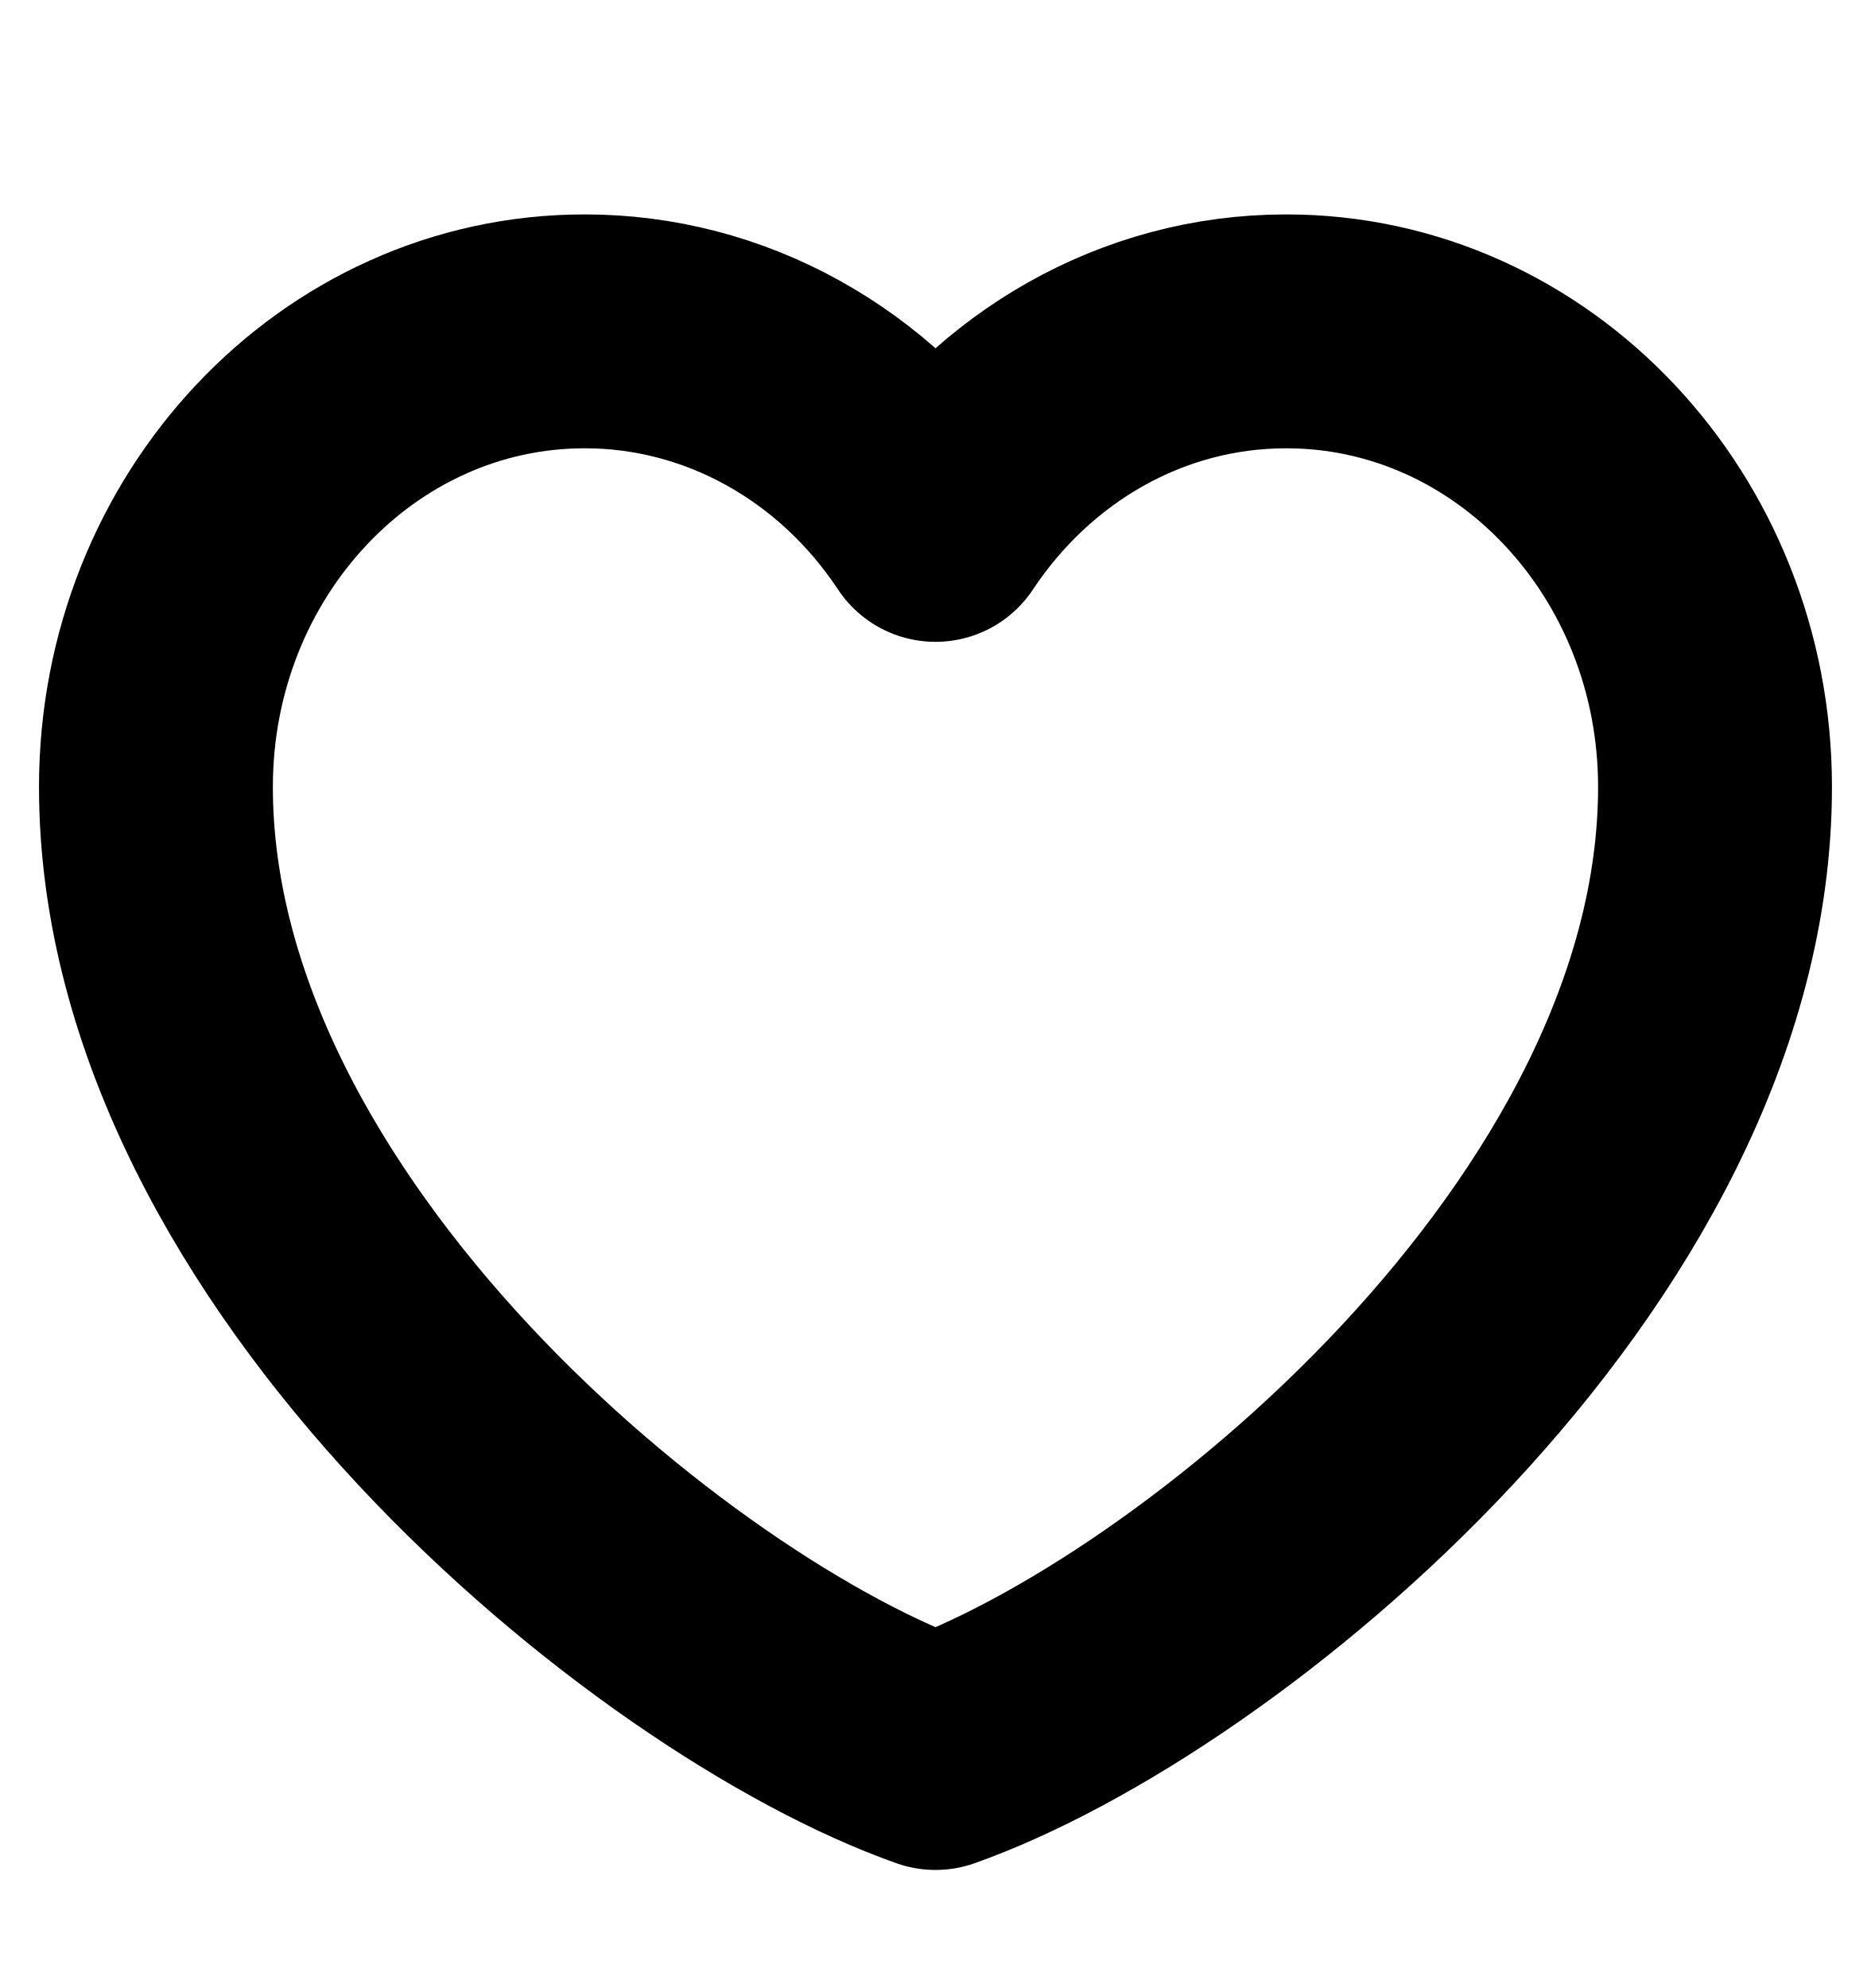
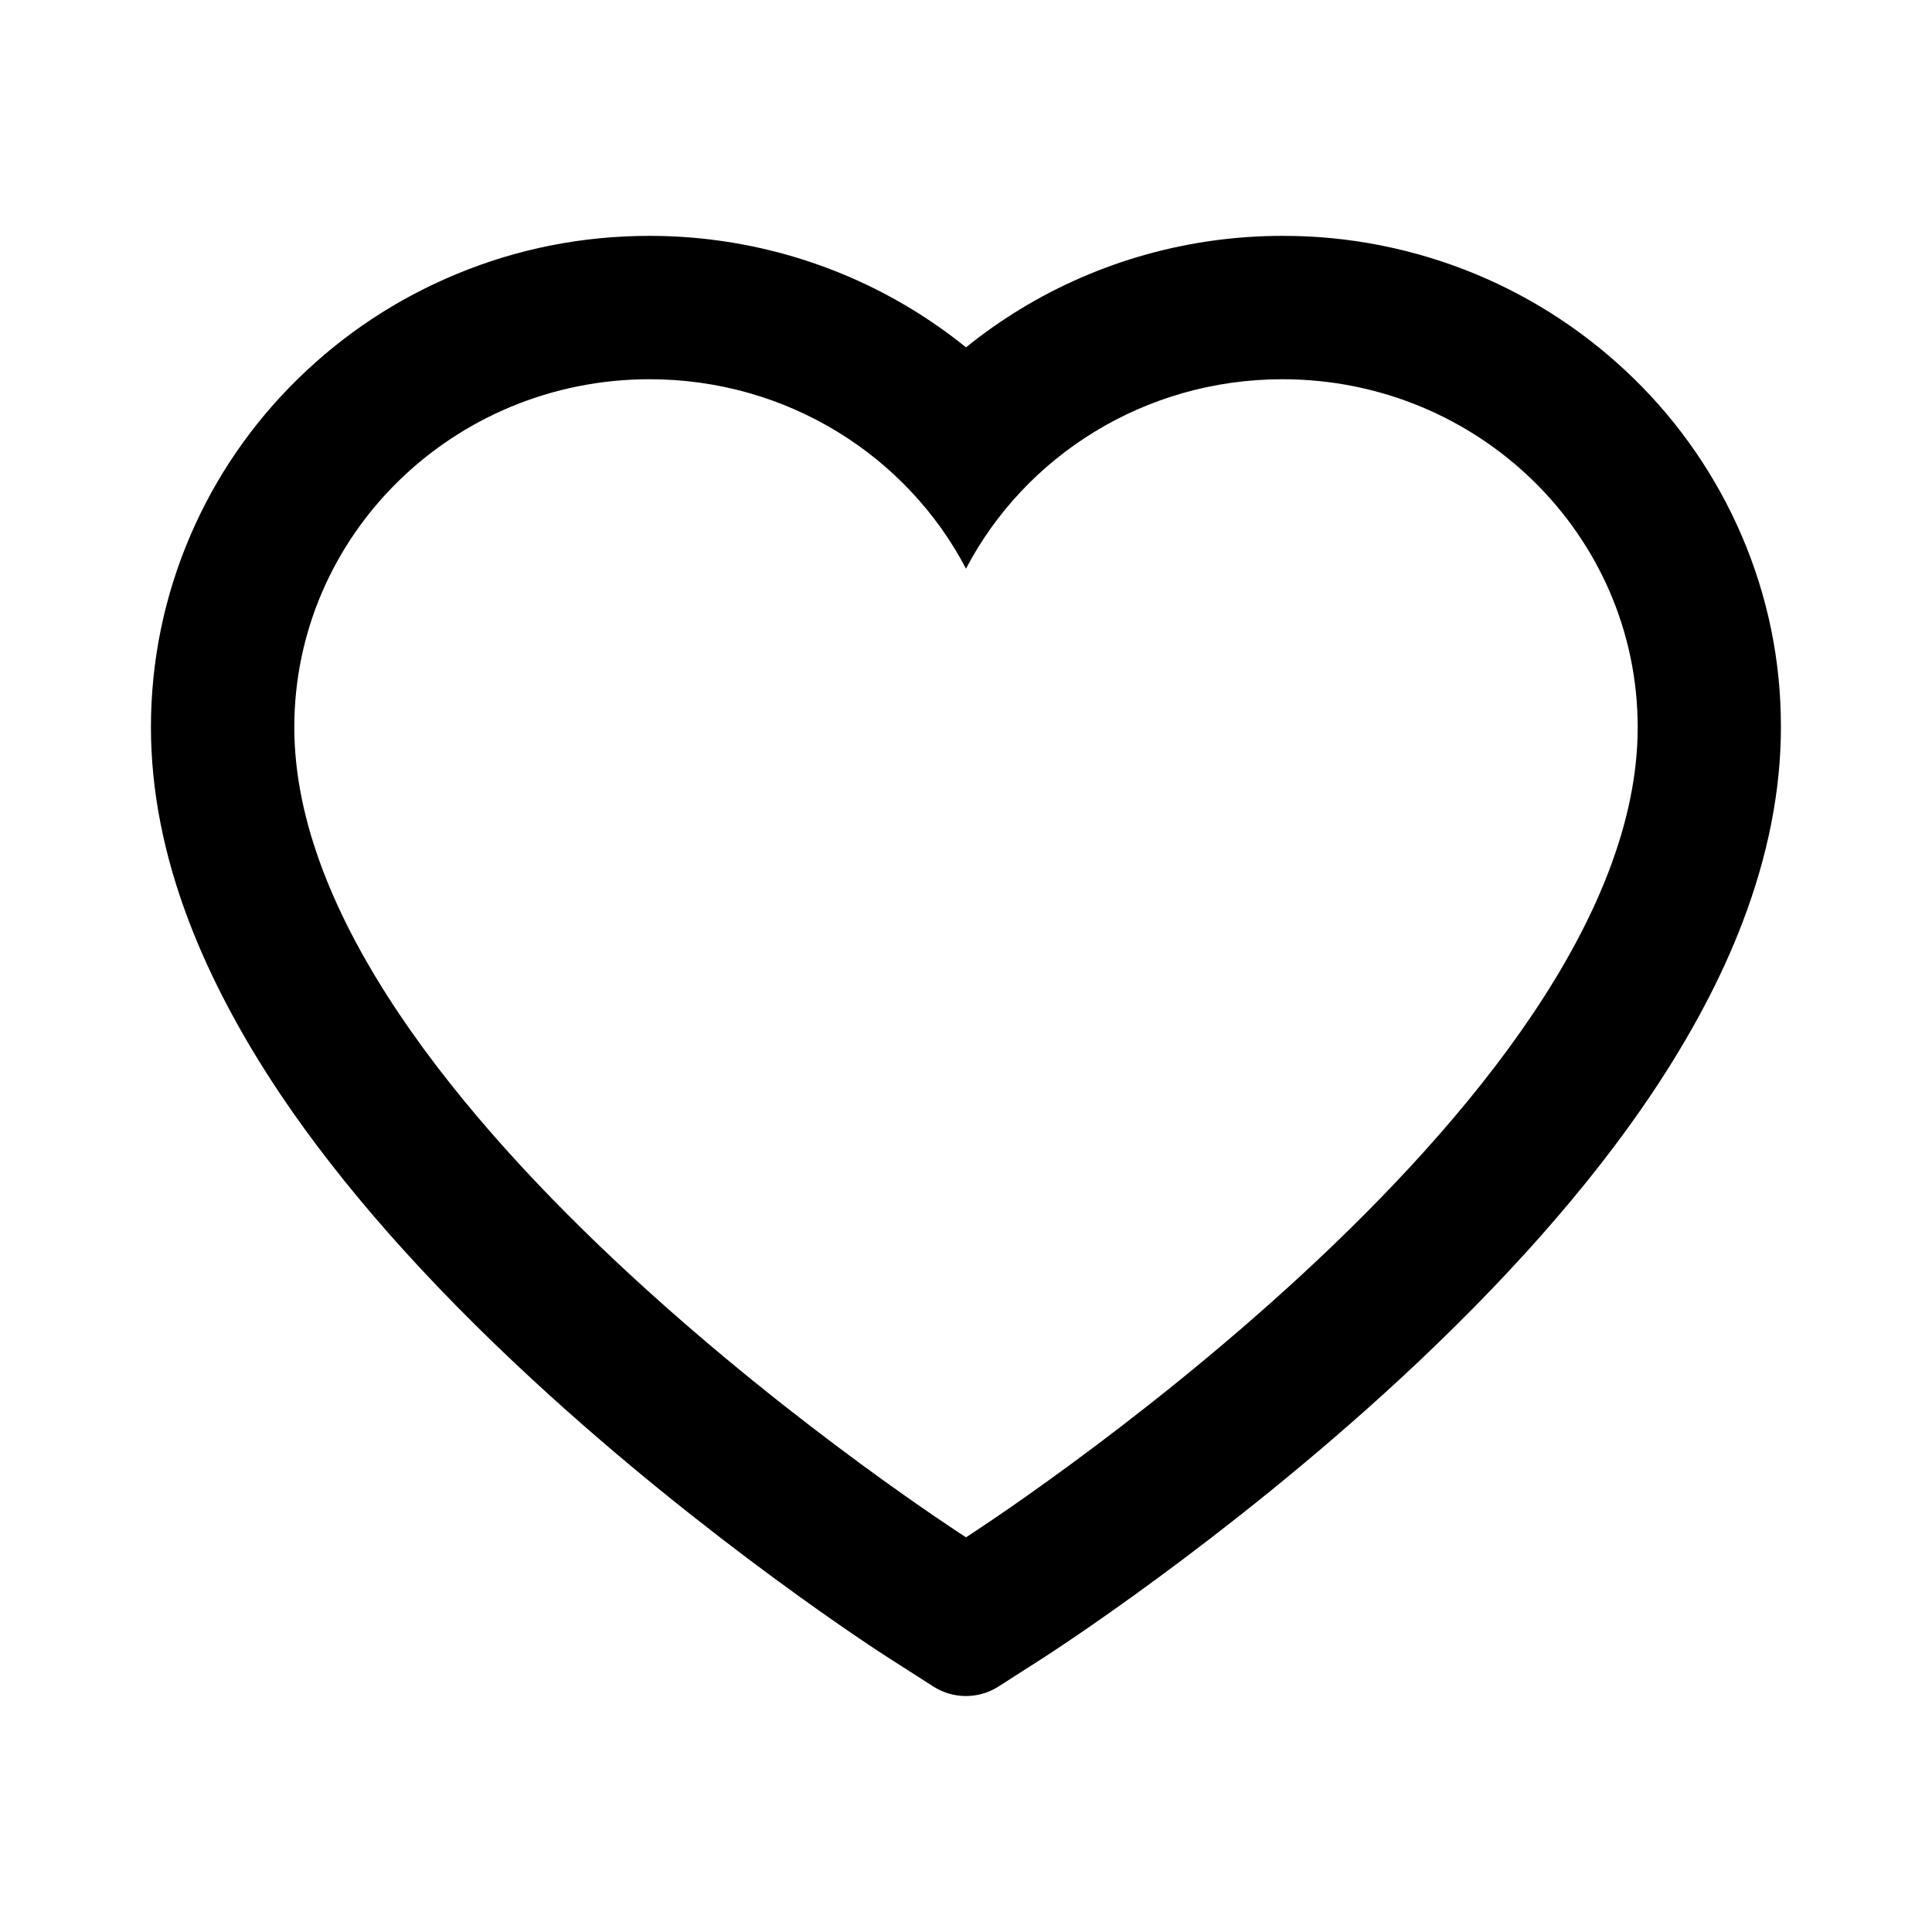
- <svg xmlns="http://www.w3.org/2000/svg" width="32" height="34" viewBox="0 0 32 34" fill="none">
-   <path d="M10 5.667C5.95 5.667 2.667 9.155 2.667 13.458C2.667 21.25 11.333 28.333 16 29.981C20.667 28.333 29.333 21.25 29.333 13.458C29.333 9.155 26.05 5.667 22 5.667C19.52 5.667 17.327 6.975 16 8.977C15.324 7.954 14.425 7.119 13.381 6.543C12.337 5.966 11.177 5.666 10 5.667Z" stroke="black" stroke-width="4" stroke-linecap="round" stroke-linejoin="round" />
+ <svg xmlns="http://www.w3.org/2000/svg" width="24" height="24" viewBox="0 0 24 24" fill="none">
+   <path d="M21.633 6.647C21.319 5.919 20.866 5.26 20.299 4.706C19.732 4.151 19.064 3.709 18.331 3.405C17.57 3.09 16.754 2.928 15.931 2.93C14.775 2.93 13.648 3.246 12.668 3.844C12.434 3.987 12.211 4.144 12 4.315C11.789 4.144 11.566 3.987 11.332 3.844C10.352 3.246 9.225 2.93 8.07 2.93C7.237 2.93 6.431 3.089 5.67 3.405C4.934 3.71 4.27 4.148 3.701 4.706C3.134 5.26 2.68 5.919 2.367 6.647C2.041 7.404 1.875 8.208 1.875 9.035C1.875 9.816 2.034 10.629 2.351 11.456C2.616 12.148 2.995 12.865 3.48 13.589C4.249 14.735 5.306 15.93 6.619 17.142C8.794 19.151 10.948 20.538 11.039 20.595L11.595 20.951C11.841 21.108 12.157 21.108 12.403 20.951L12.959 20.595C13.05 20.536 15.202 19.151 17.379 17.142C18.691 15.93 19.748 14.735 20.517 13.589C21.002 12.865 21.384 12.148 21.647 11.456C21.963 10.629 22.123 9.816 22.123 9.035C22.125 8.208 21.959 7.404 21.633 6.647V6.647ZM12 19.097C12 19.097 3.656 13.751 3.656 9.035C3.656 6.647 5.632 4.711 8.07 4.711C9.783 4.711 11.269 5.667 12 7.064C12.731 5.667 14.217 4.711 15.931 4.711C18.368 4.711 20.344 6.647 20.344 9.035C20.344 13.751 12 19.097 12 19.097Z" fill="black" />
</svg>
